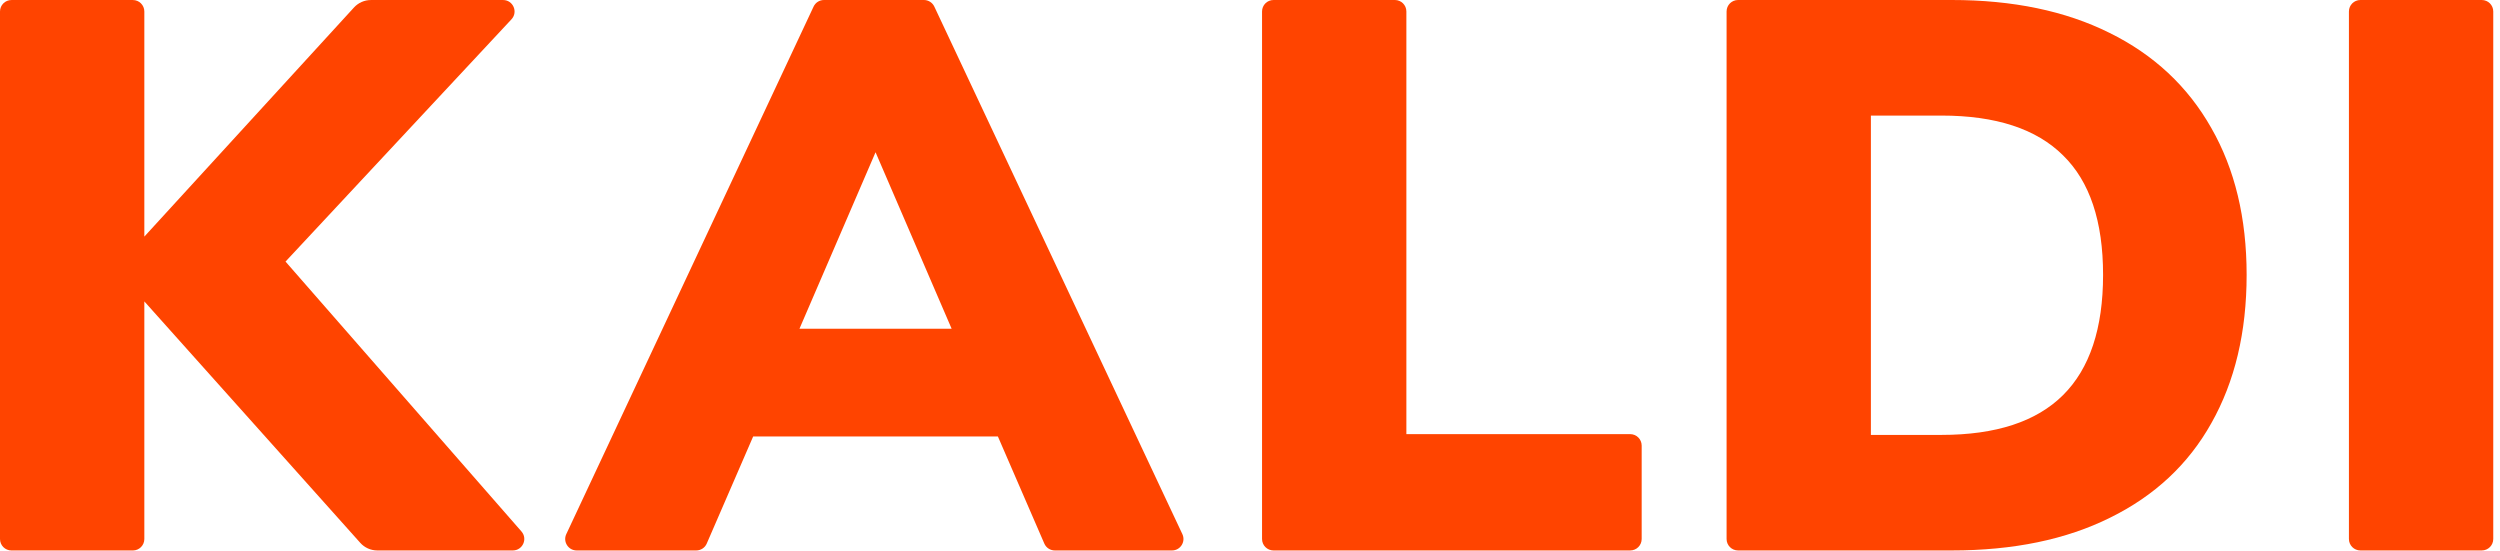
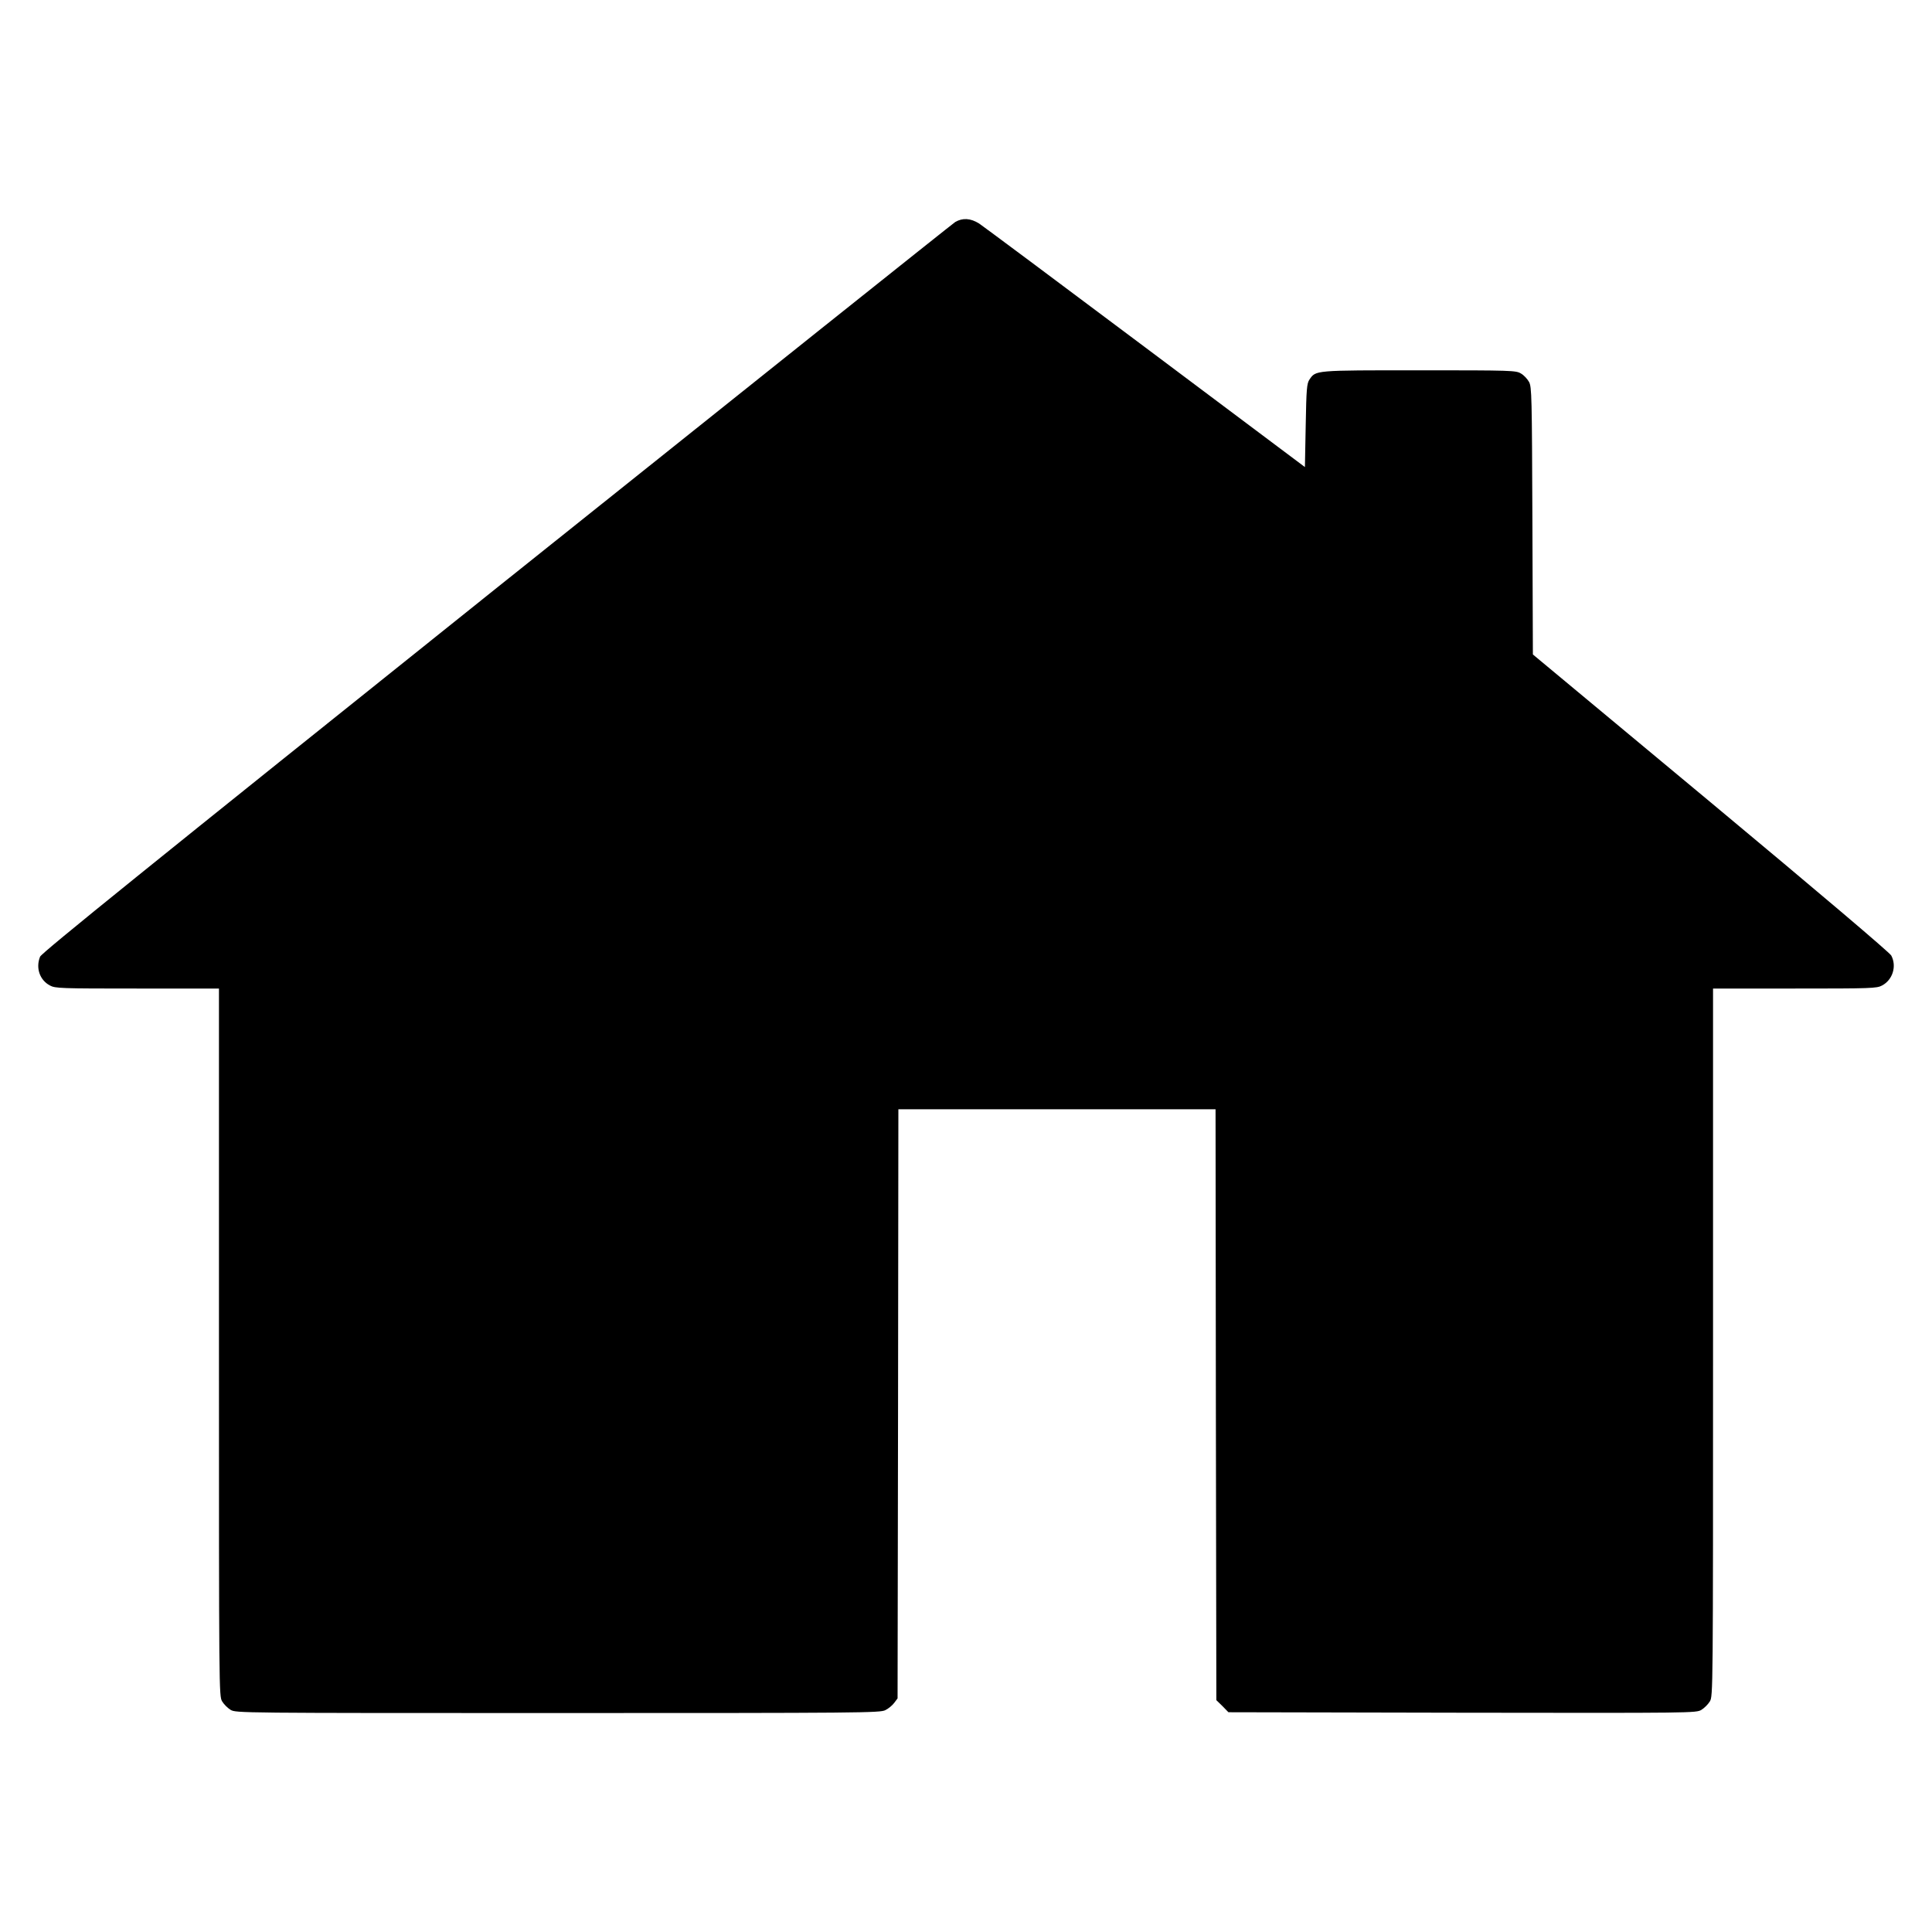
- <svg xmlns="http://www.w3.org/2000/svg" xmlns:xlink="http://www.w3.org/1999/xlink" viewBox="0 0 109 24">
-   <g transform="translate(-1470)">
-     <g style="mix-blend-mode:normal" transform="translate(1470)" fill="#f40">
-       <use xlink:href="#b" style="mix-blend-mode:normal" />
-       <use xlink:href="#c" style="mix-blend-mode:normal" />
-       <use xlink:href="#d" style="mix-blend-mode:normal" />
-       <use xlink:href="#e" style="mix-blend-mode:normal" />
-       <use xlink:href="#f" style="mix-blend-mode:normal" />
-     </g>
+ <svg xmlns="http://www.w3.org/2000/svg" version="1.0" width="1200pt" height="1200pt" viewBox="0 0 1200 1200" preserveAspectRatio="xMidYMid meet">
+   <g transform="translate(0,1200) scale(0.1,-0.1)" fill="#000000" stroke="none">
+     <path d="M5933 10621 c-17 -11 -1300 -1035 -2851 -2275 -2148 -1719 -2823 -2264 -2833 -2288 -28 -69 -3 -145 61 -179 33 -18 66 -19 542 -19 l508 0 0 -2197 c0 -2176 0 -2198 20 -2231 11 -18 34 -41 52 -52 33 -20 55 -20 2033 -20 1884 0 2002 1 2034 18 19 9 44 30 55 45 l21 28 3 1830 2 1829 985 0 985 0 2 -1835 3 -1835 38 -37 37 -38 1453 -3 c1435 -2 1452 -2 1485 18 18 11 41 34 52 52 20 33 20 55 20 2231 l0 2197 508 0 c476 0 509 1 542 19 66 35 92 120 57 186 -9 18 -462 402 -1120 950 l-1106 920 -3 830 c-3 777 -4 832 -21 863 -10 18 -32 42 -50 52 -31 19 -55 20 -630 20 -655 0 -644 1 -684 -58 -16 -24 -19 -58 -23 -285 l-5 -258 -990 742 c-544 408 -1010 755 -1034 771 -53 33 -102 36 -148 9z" />
  </g>
-   <defs>
-     <path id="b" d="M22.735 23.171c.283.323.053.829-.376.829h-5.907c-.285 0-.556-.121-.745-.333l-9.414-10.526v10.36c0 .276-.224.5-.5.5h-5.293c-.276 0-.5-.224-.5-.5v-23c0-.276.224-.5.5-.5h5.293c.276 0 .5.224.5.5v9.815l9.141-9.99c.19-.207.457-.325.738-.325h5.762c.437 0 .664.521.366.841l-9.851 10.563 10.287 11.767z" />
-     <path id="c" d="M45.991 24c-.199 0-.38-.118-.459-.301l-2.024-4.669h-10.67l-2.024 4.669c-.079.183-.259.301-.459.301h-5.212c-.366 0-.608-.381-.453-.712l10.782-23c.082-.176.259-.288.453-.288h4.358c.194 0 .37.112.453.287l10.815 23c.156.332-.086.713-.452.713h-5.108zm-11.135-9.668h6.635l-3.317-7.694-3.317 7.694z" />
-     <path id="d" d="M55.525 24c-.276 0-.5-.224-.5-.5v-23c0-.276.224-.5.5-.5h5.293c.276 0 .5.224.5.5v18.428h9.759c.276 0 .5.224.5.5v4.072c0 .276-.224.5-.5.5h-15.552z" />
-     <path id="e" d="M75.279.5c0-.276.224-.5.5-.5h9.315c2.667 0 4.959.477 6.874 1.43 1.938.953 3.42 2.338 4.446 4.153 1.026 1.793 1.539 3.926 1.539 6.4 0 2.496-.513 4.652-1.539 6.468-1.003 1.793-2.474 3.166-4.412 4.119-1.915.953-4.218 1.43-6.908 1.43h-9.315c-.276 0-.5-.224-.5-.5v-23zm9.37 18.462c2.371 0 4.138-.579 5.301-1.736 1.163-1.157 1.744-2.905 1.744-5.242 0-2.338-.581-4.074-1.744-5.209-1.163-1.157-2.93-1.736-5.301-1.736h-3.078v13.923h3.078z" />
-     <path id="f" d="M102.913 24c-.276 0-.5-.224-.5-.5v-23c0-.276.224-.5.5-.5h5.293c.276 0 .5.224.5.5v23c0 .276-.224.5-.5.5h-5.293z" />
-   </defs>
</svg>
